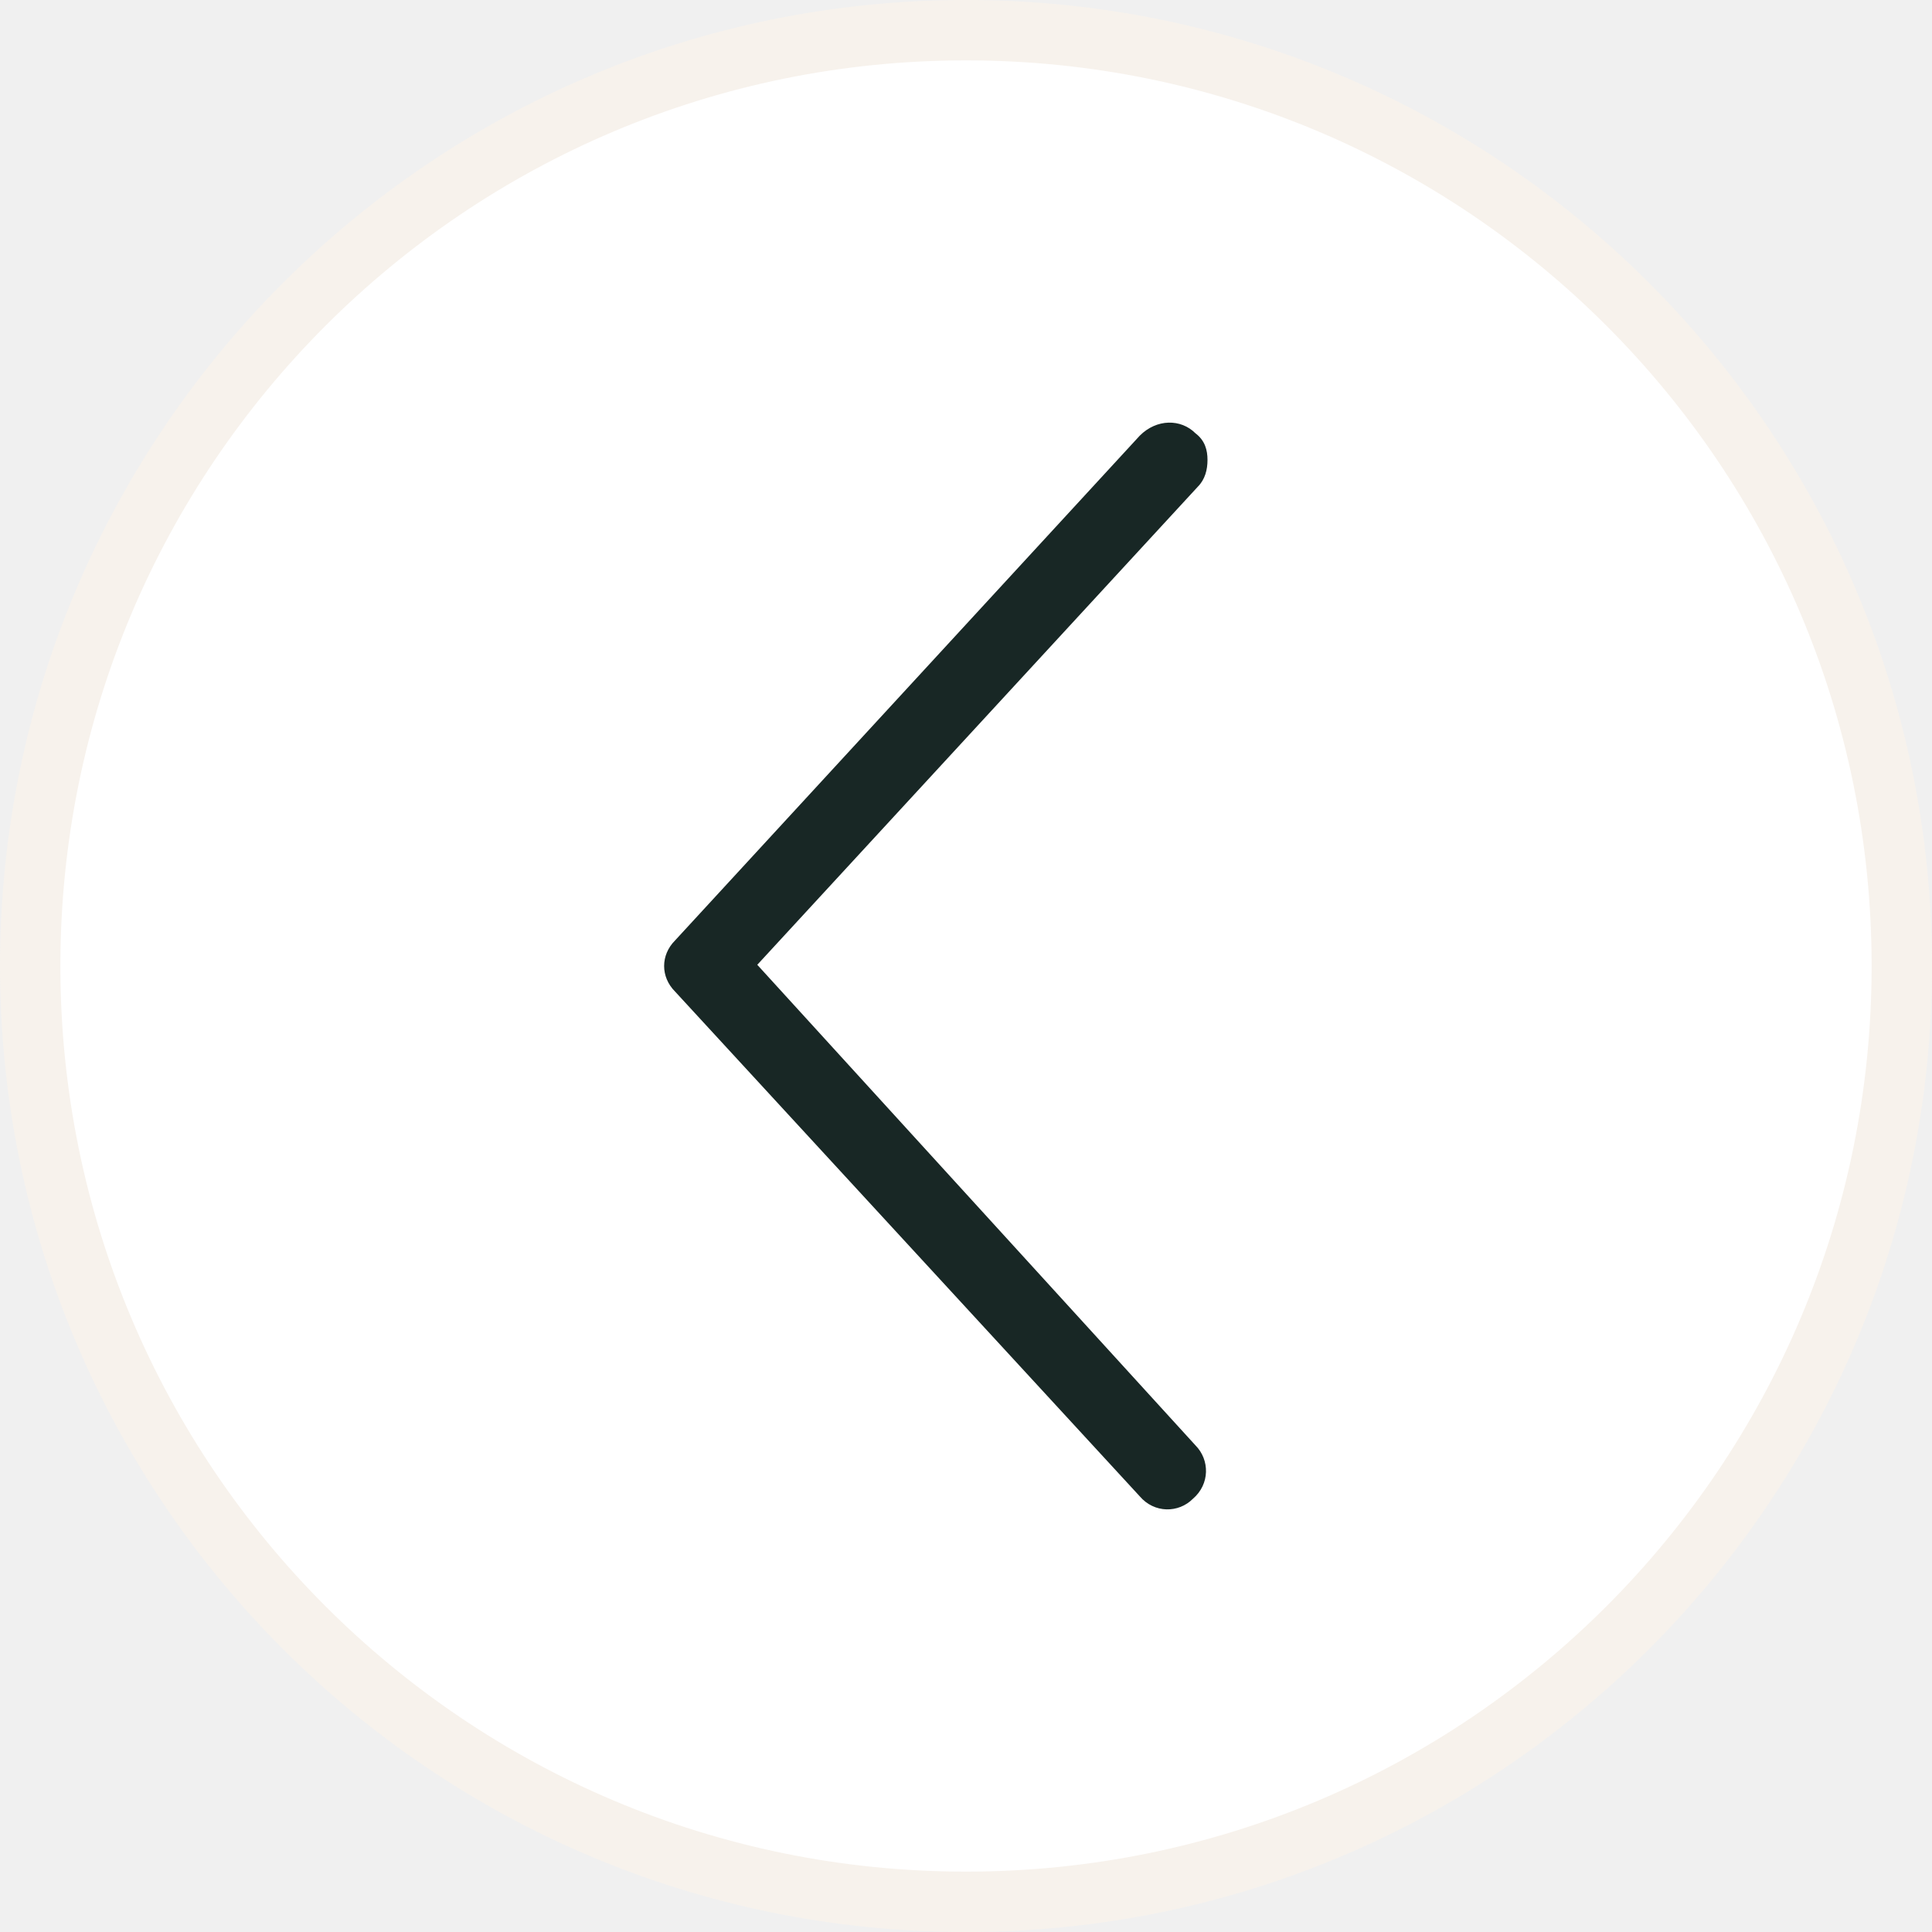
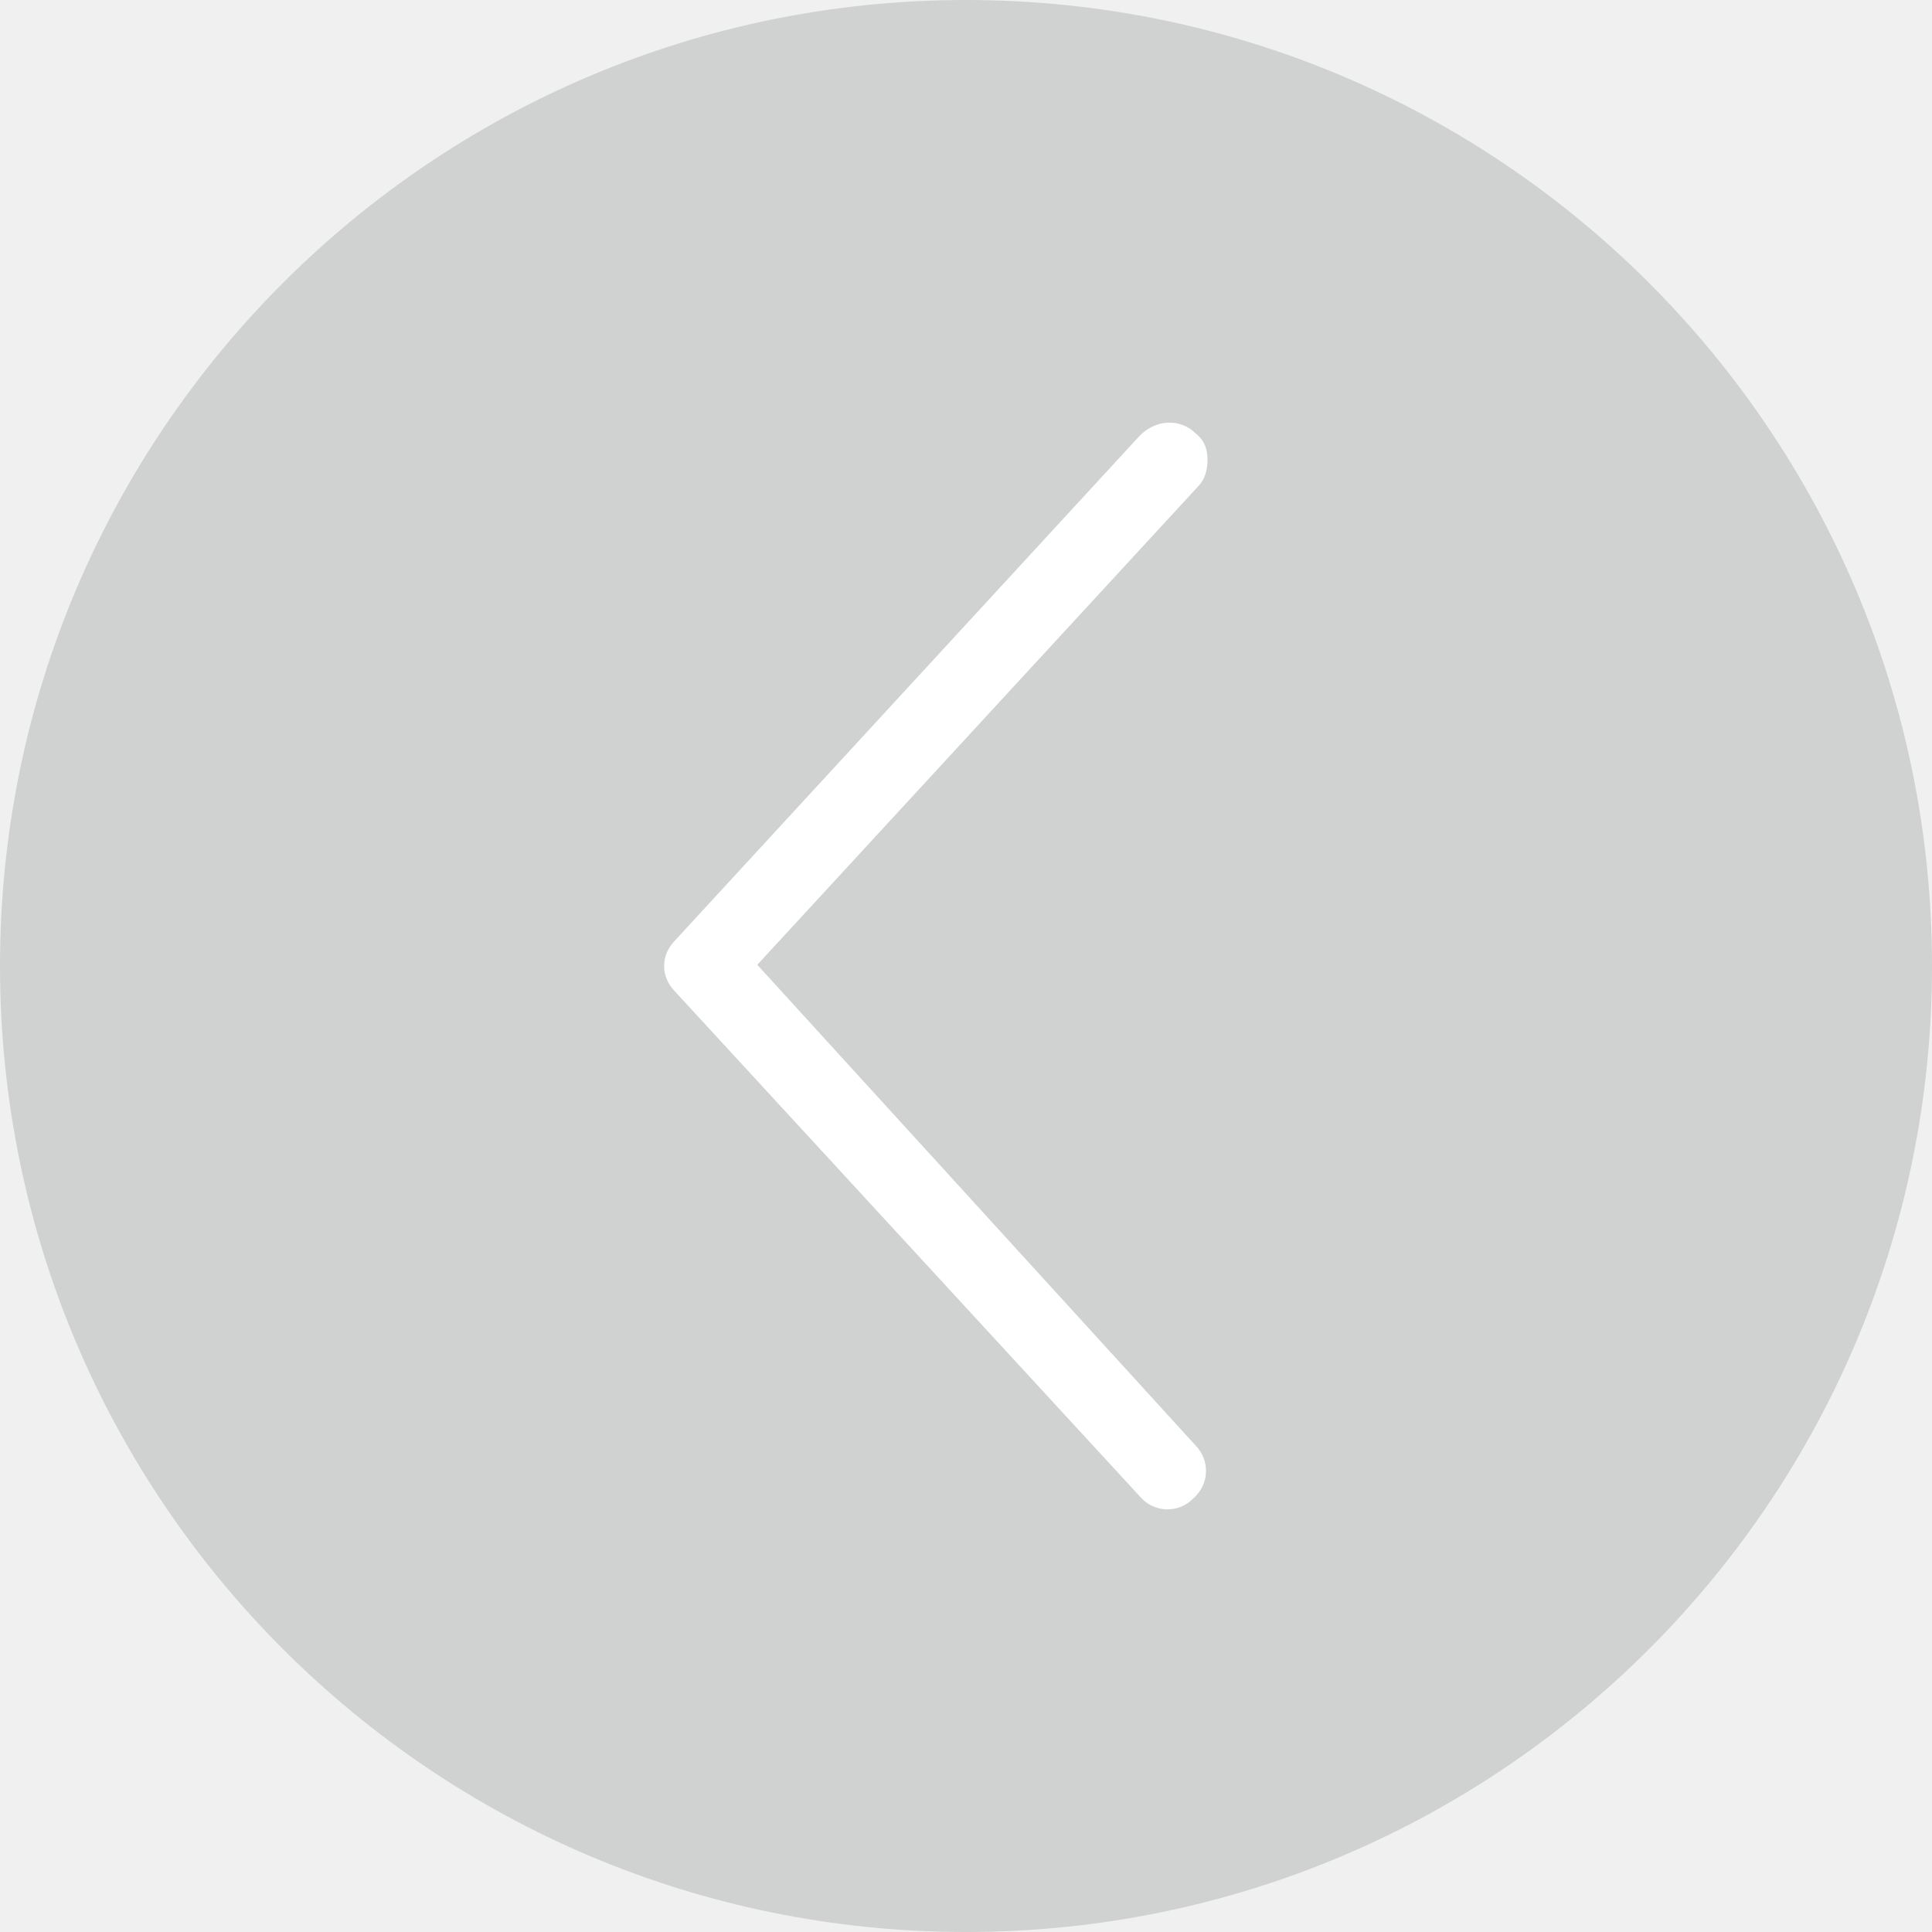
<svg xmlns="http://www.w3.org/2000/svg" width="32" height="32" viewBox="0 0 32 32" fill="none">
-   <circle cx="16" cy="16" r="15.5" transform="rotate(-180 16 16)" fill="white" stroke="#F7F2EC" />
-   <path d="M19.8 7.176C19.96 7.297 20 7.458 20 7.618C20 7.779 19.96 7.94 19.84 8.061L12.543 15.98L19.8 23.939C20.04 24.181 20.04 24.583 19.759 24.824C19.519 25.065 19.118 25.065 18.878 24.784L11.18 16.422C10.94 16.181 10.94 15.819 11.18 15.578L18.878 7.216C19.158 6.935 19.559 6.935 19.8 7.176Z" fill="#182725" />
+   <circle opacity="0.15" cx="16" cy="16" r="16" transform="rotate(-180 16 16)" fill="#182725" />
+   <path d="M19.8 7.176C19.96 7.297 20 7.458 20 7.618C20 7.779 19.96 7.94 19.84 8.061L12.543 15.98L19.8 23.939C20.04 24.181 20.04 24.583 19.759 24.824C19.519 25.065 19.118 25.065 18.878 24.784L11.18 16.422C10.94 16.181 10.94 15.819 11.18 15.578L18.878 7.216C19.158 6.935 19.559 6.935 19.8 7.176Z" fill="white" />
</svg>
